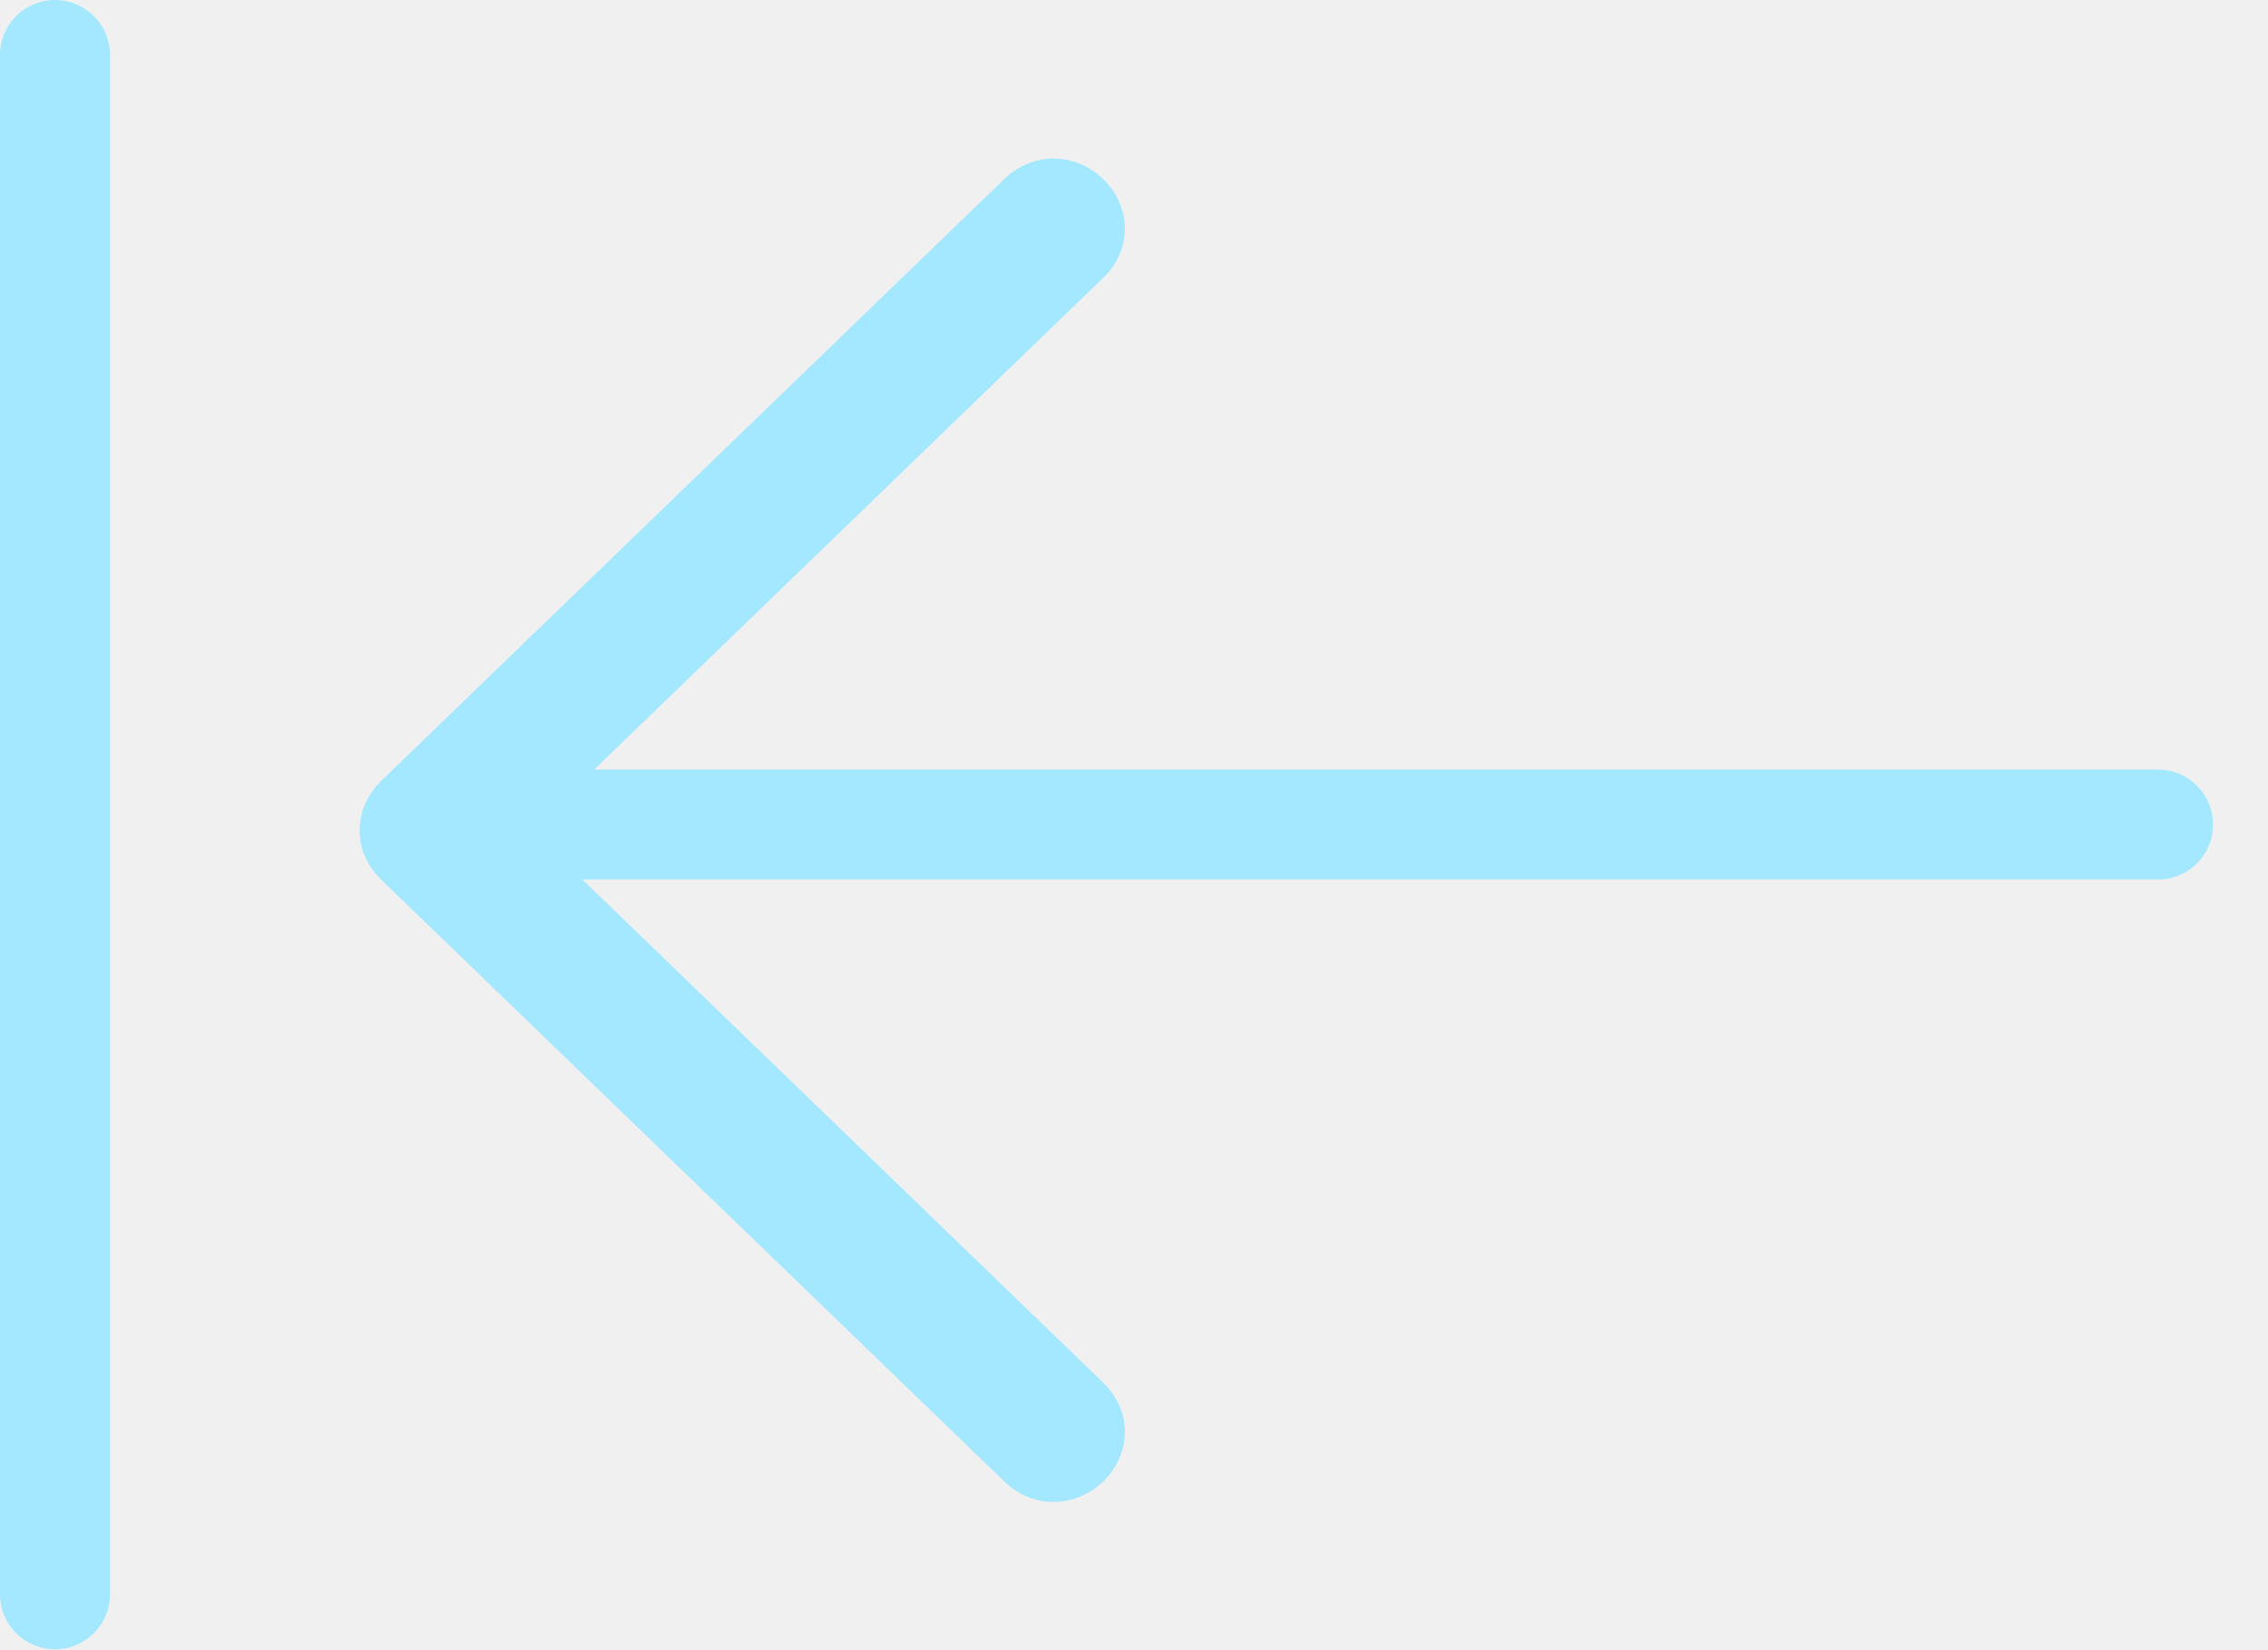
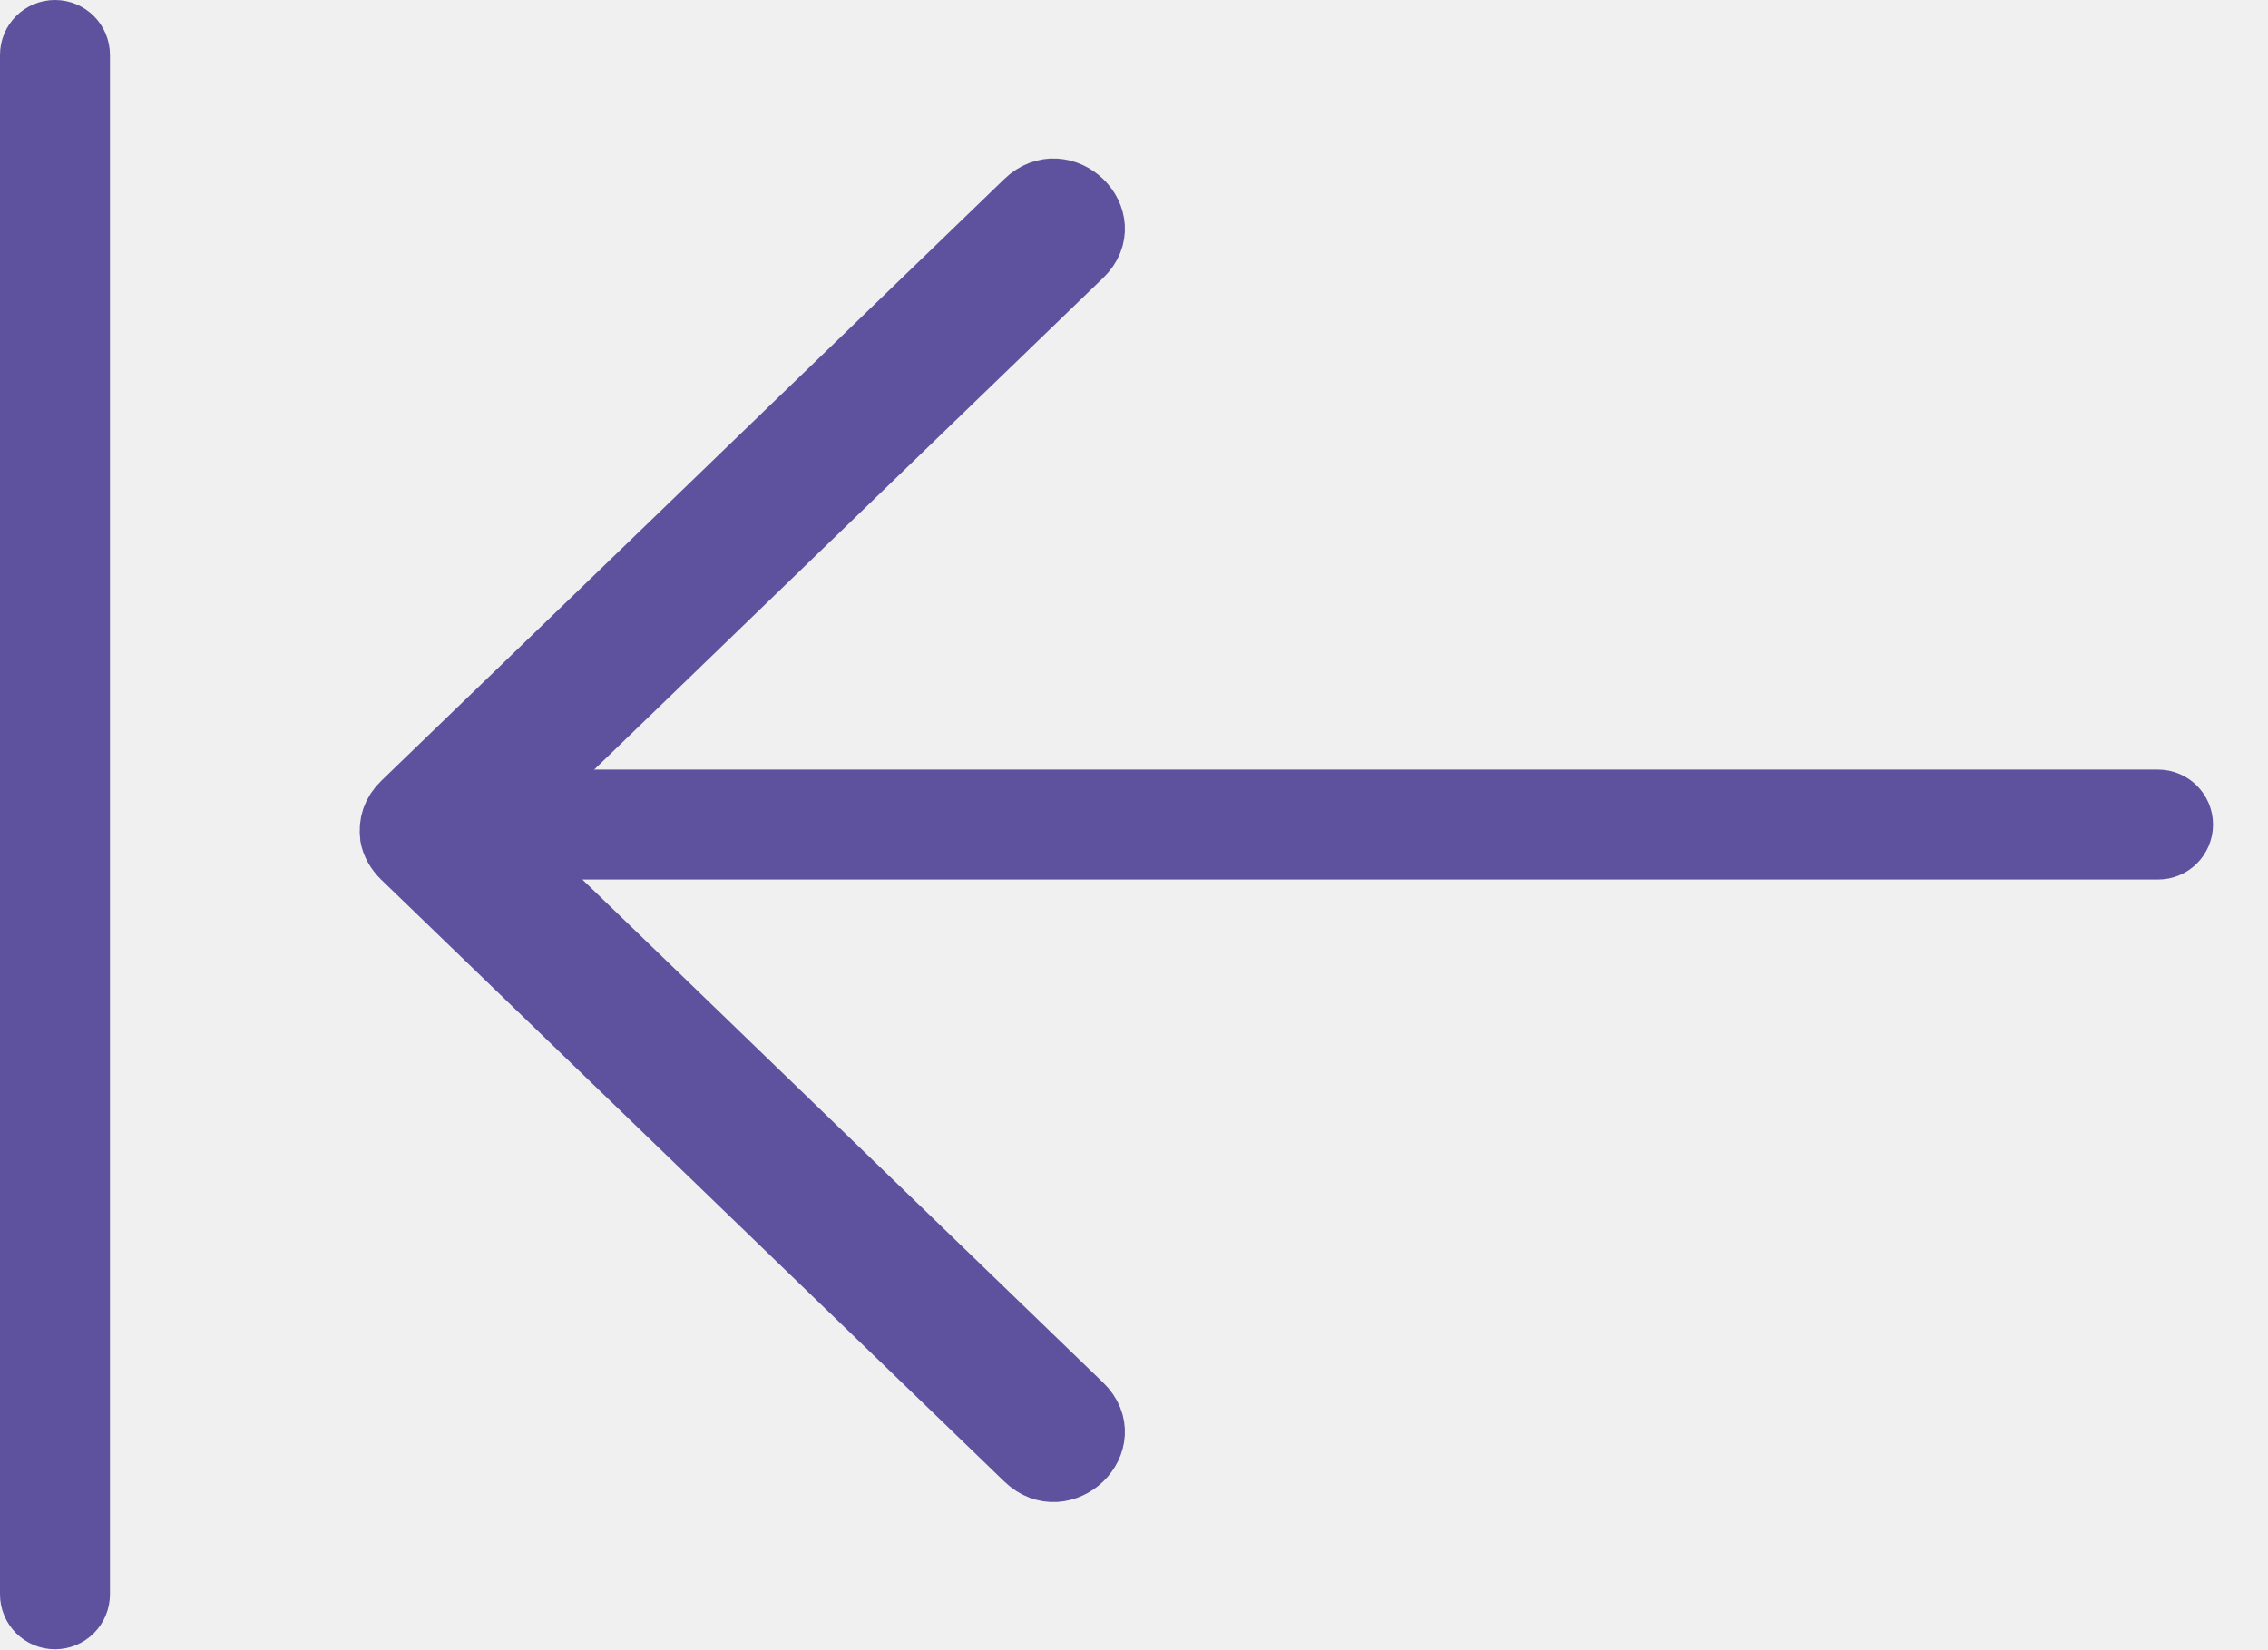
<svg xmlns="http://www.w3.org/2000/svg" width="33" height="24" viewBox="0 0 33 24" fill="none">
-   <path fill-rule="evenodd" clip-rule="evenodd" d="M7.012 12.082L15.704 3.684C16.201 3.205 15.456 2.485 14.96 2.965L5.895 11.722C5.762 11.851 5.718 11.998 5.738 12.165C5.756 12.259 5.805 12.354 5.895 12.442L14.96 21.199C15.456 21.679 16.201 20.959 15.704 20.48L7.012 12.082Z" fill="#A3E8FF" stroke="#A3E8FF" />
-   <path d="M7.2 11.999C7.2 11.557 7.558 11.199 8 11.199H31.4C31.842 11.199 32.2 11.557 32.2 11.999C32.2 12.441 31.842 12.799 31.4 12.799H8C7.558 12.799 7.2 12.441 7.2 11.999Z" fill="#A3E8FF" />
-   <rect width="1.6" height="24" rx="0.8" fill="#A3E8FF" />
+   <g clip-path="url(#clip0_5404_152)">
+     <path fill-rule="evenodd" clip-rule="evenodd" d="M7.012 12.082L15.704 3.684C16.201 3.205 15.456 2.485 14.96 2.965L5.895 11.722C5.762 11.851 5.718 11.998 5.738 12.165C5.756 12.259 5.805 12.354 5.895 12.442L14.96 21.199C15.456 21.679 16.201 20.959 15.704 20.48L7.012 12.082Z" fill="#5E519E" stroke="#5E519E" />
+     <path d="M7.7 11.999C7.7 11.834 7.835 11.699 8 11.699H31.4C31.566 11.699 31.7 11.834 31.7 11.999C31.7 12.165 31.566 12.299 31.4 12.299H8C7.835 12.299 7.7 12.165 7.7 11.999Z" fill="#5E519E" stroke="#5E519E" />
+     <path d="M0.8 0.5C0.966 0.5 1.1 0.634 1.1 0.8V23.2C1.1 23.366 0.966 23.5 0.8 23.5C0.634 23.5 0.5 23.366 0.5 23.2V0.8C0.5 0.634 0.634 0.5 0.8 0.5Z" fill="#5E519E" stroke="#5E519E" />
+   </g>
+   <defs>
+     <clipPath id="clip0_5404_152">
+       <rect width="33" height="24" fill="white" />
+     </clipPath>
+   </defs>
</svg>
